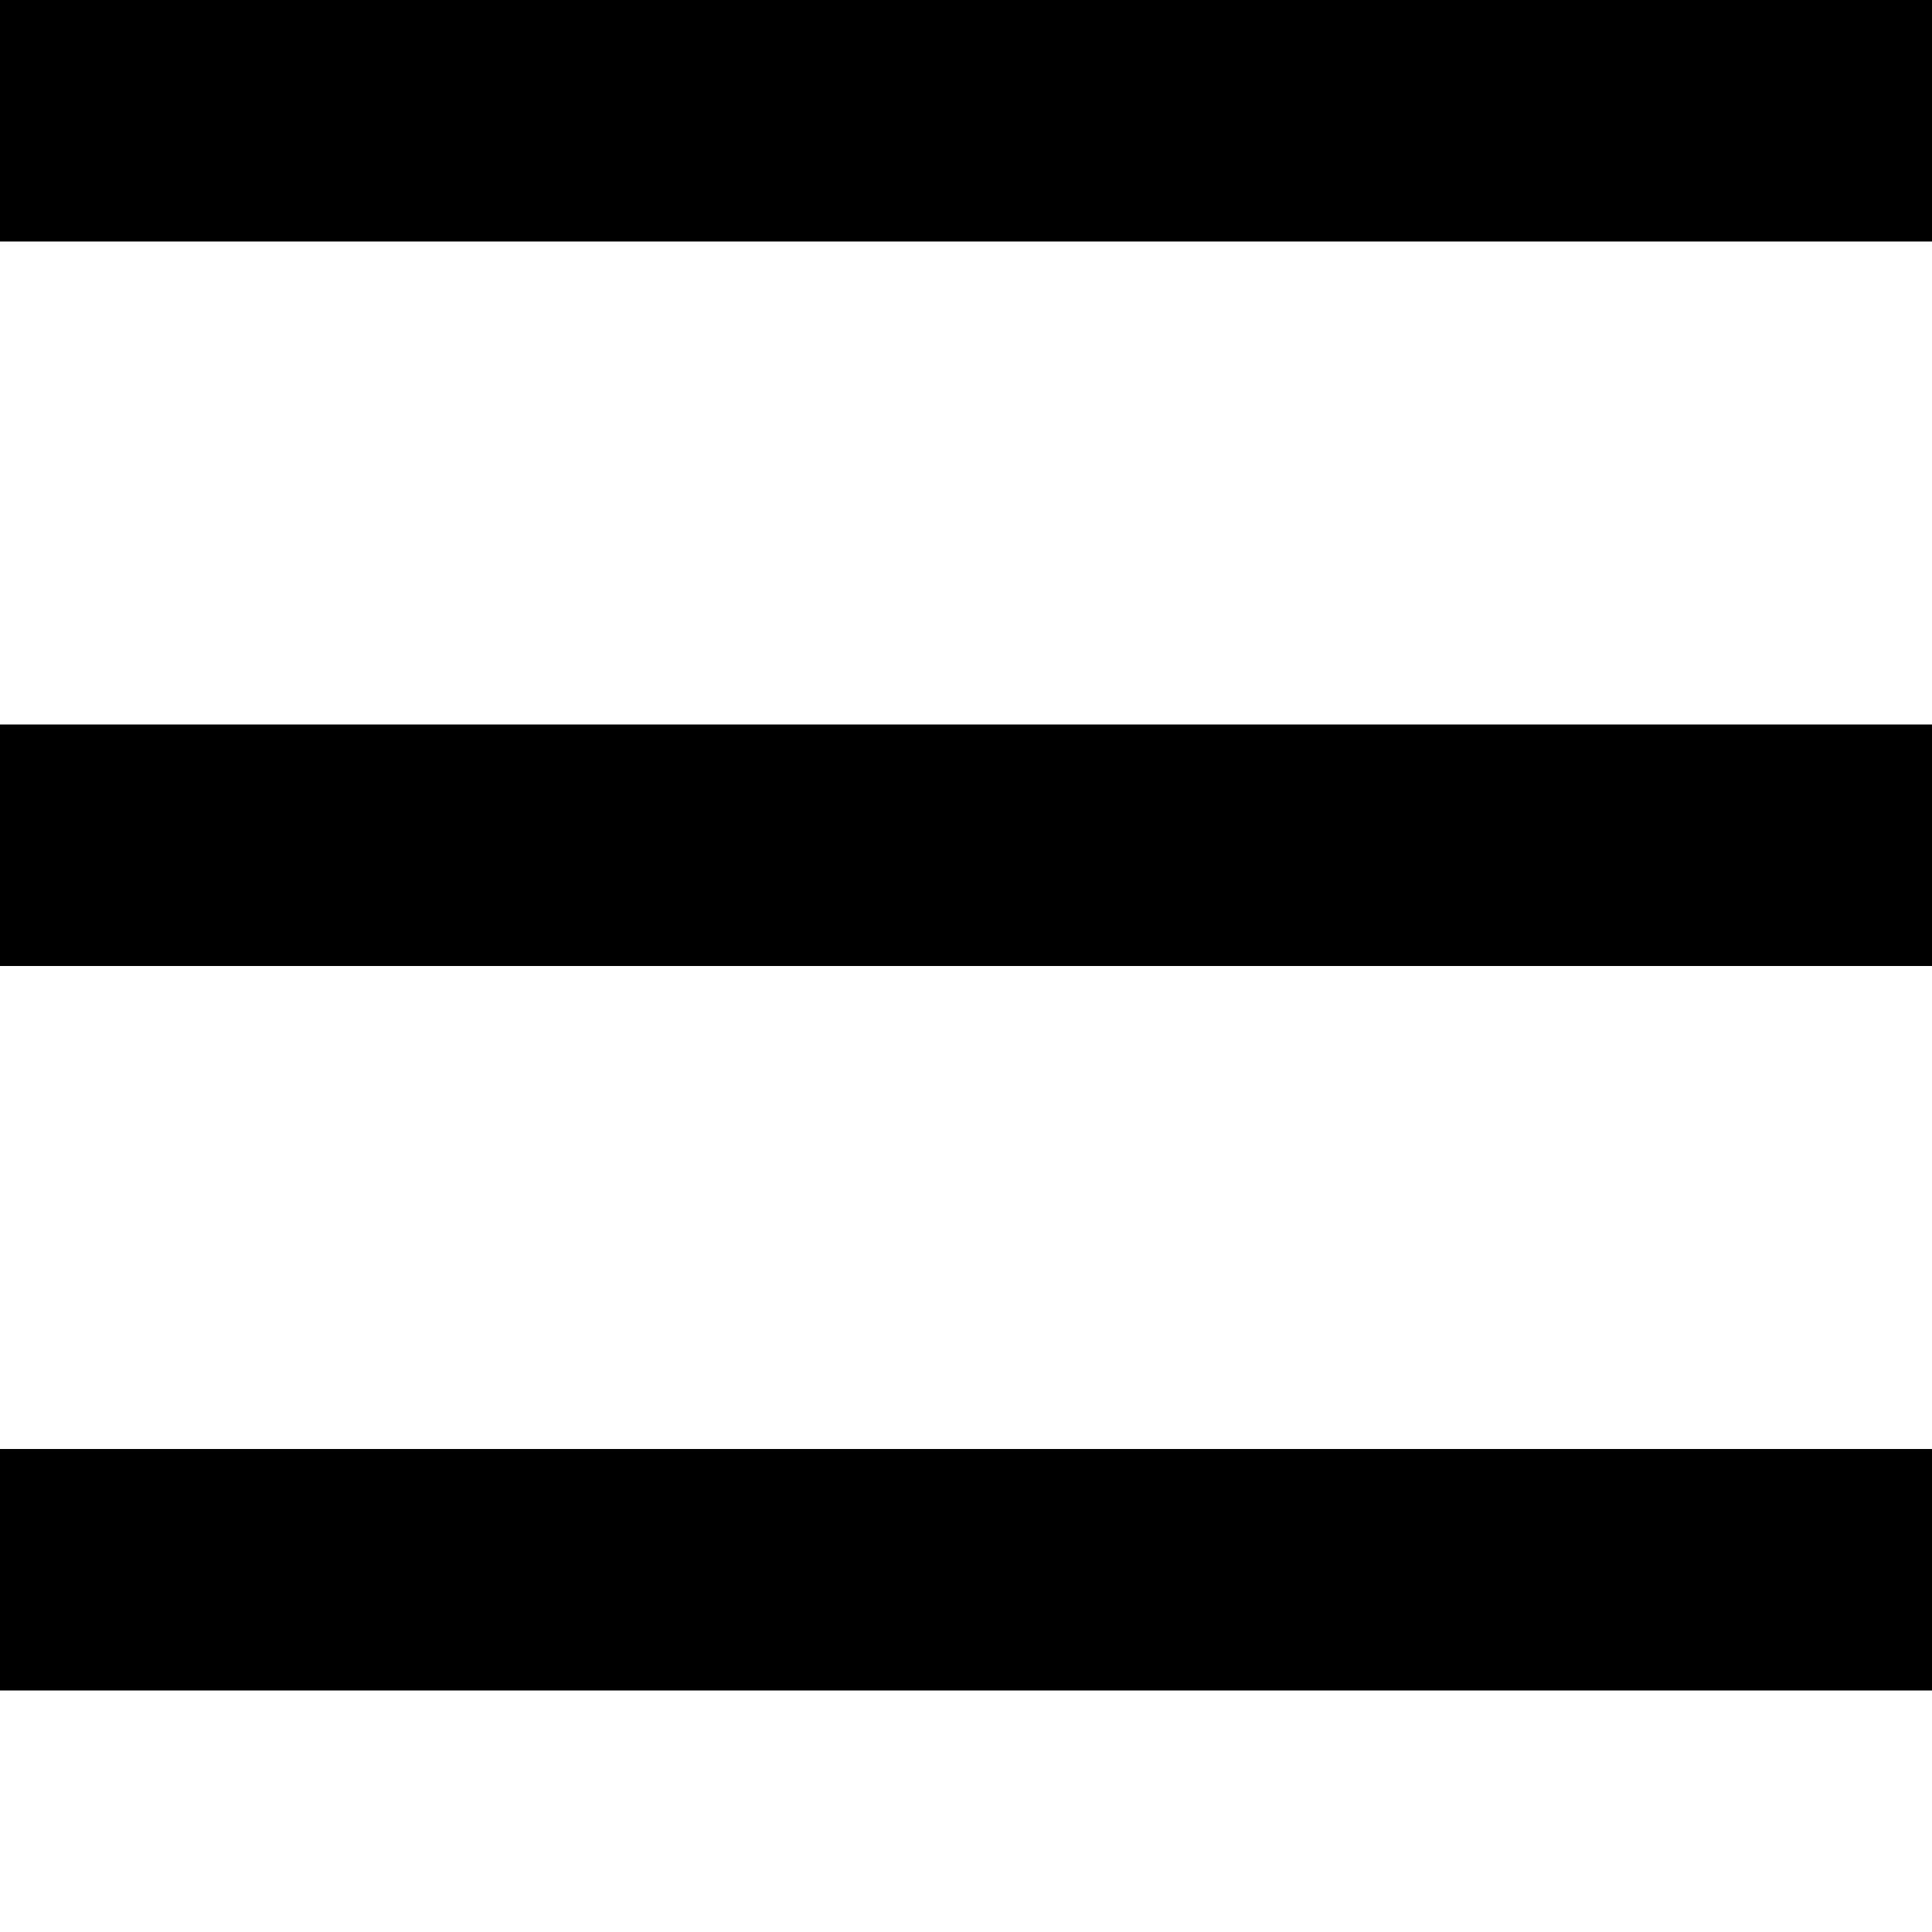
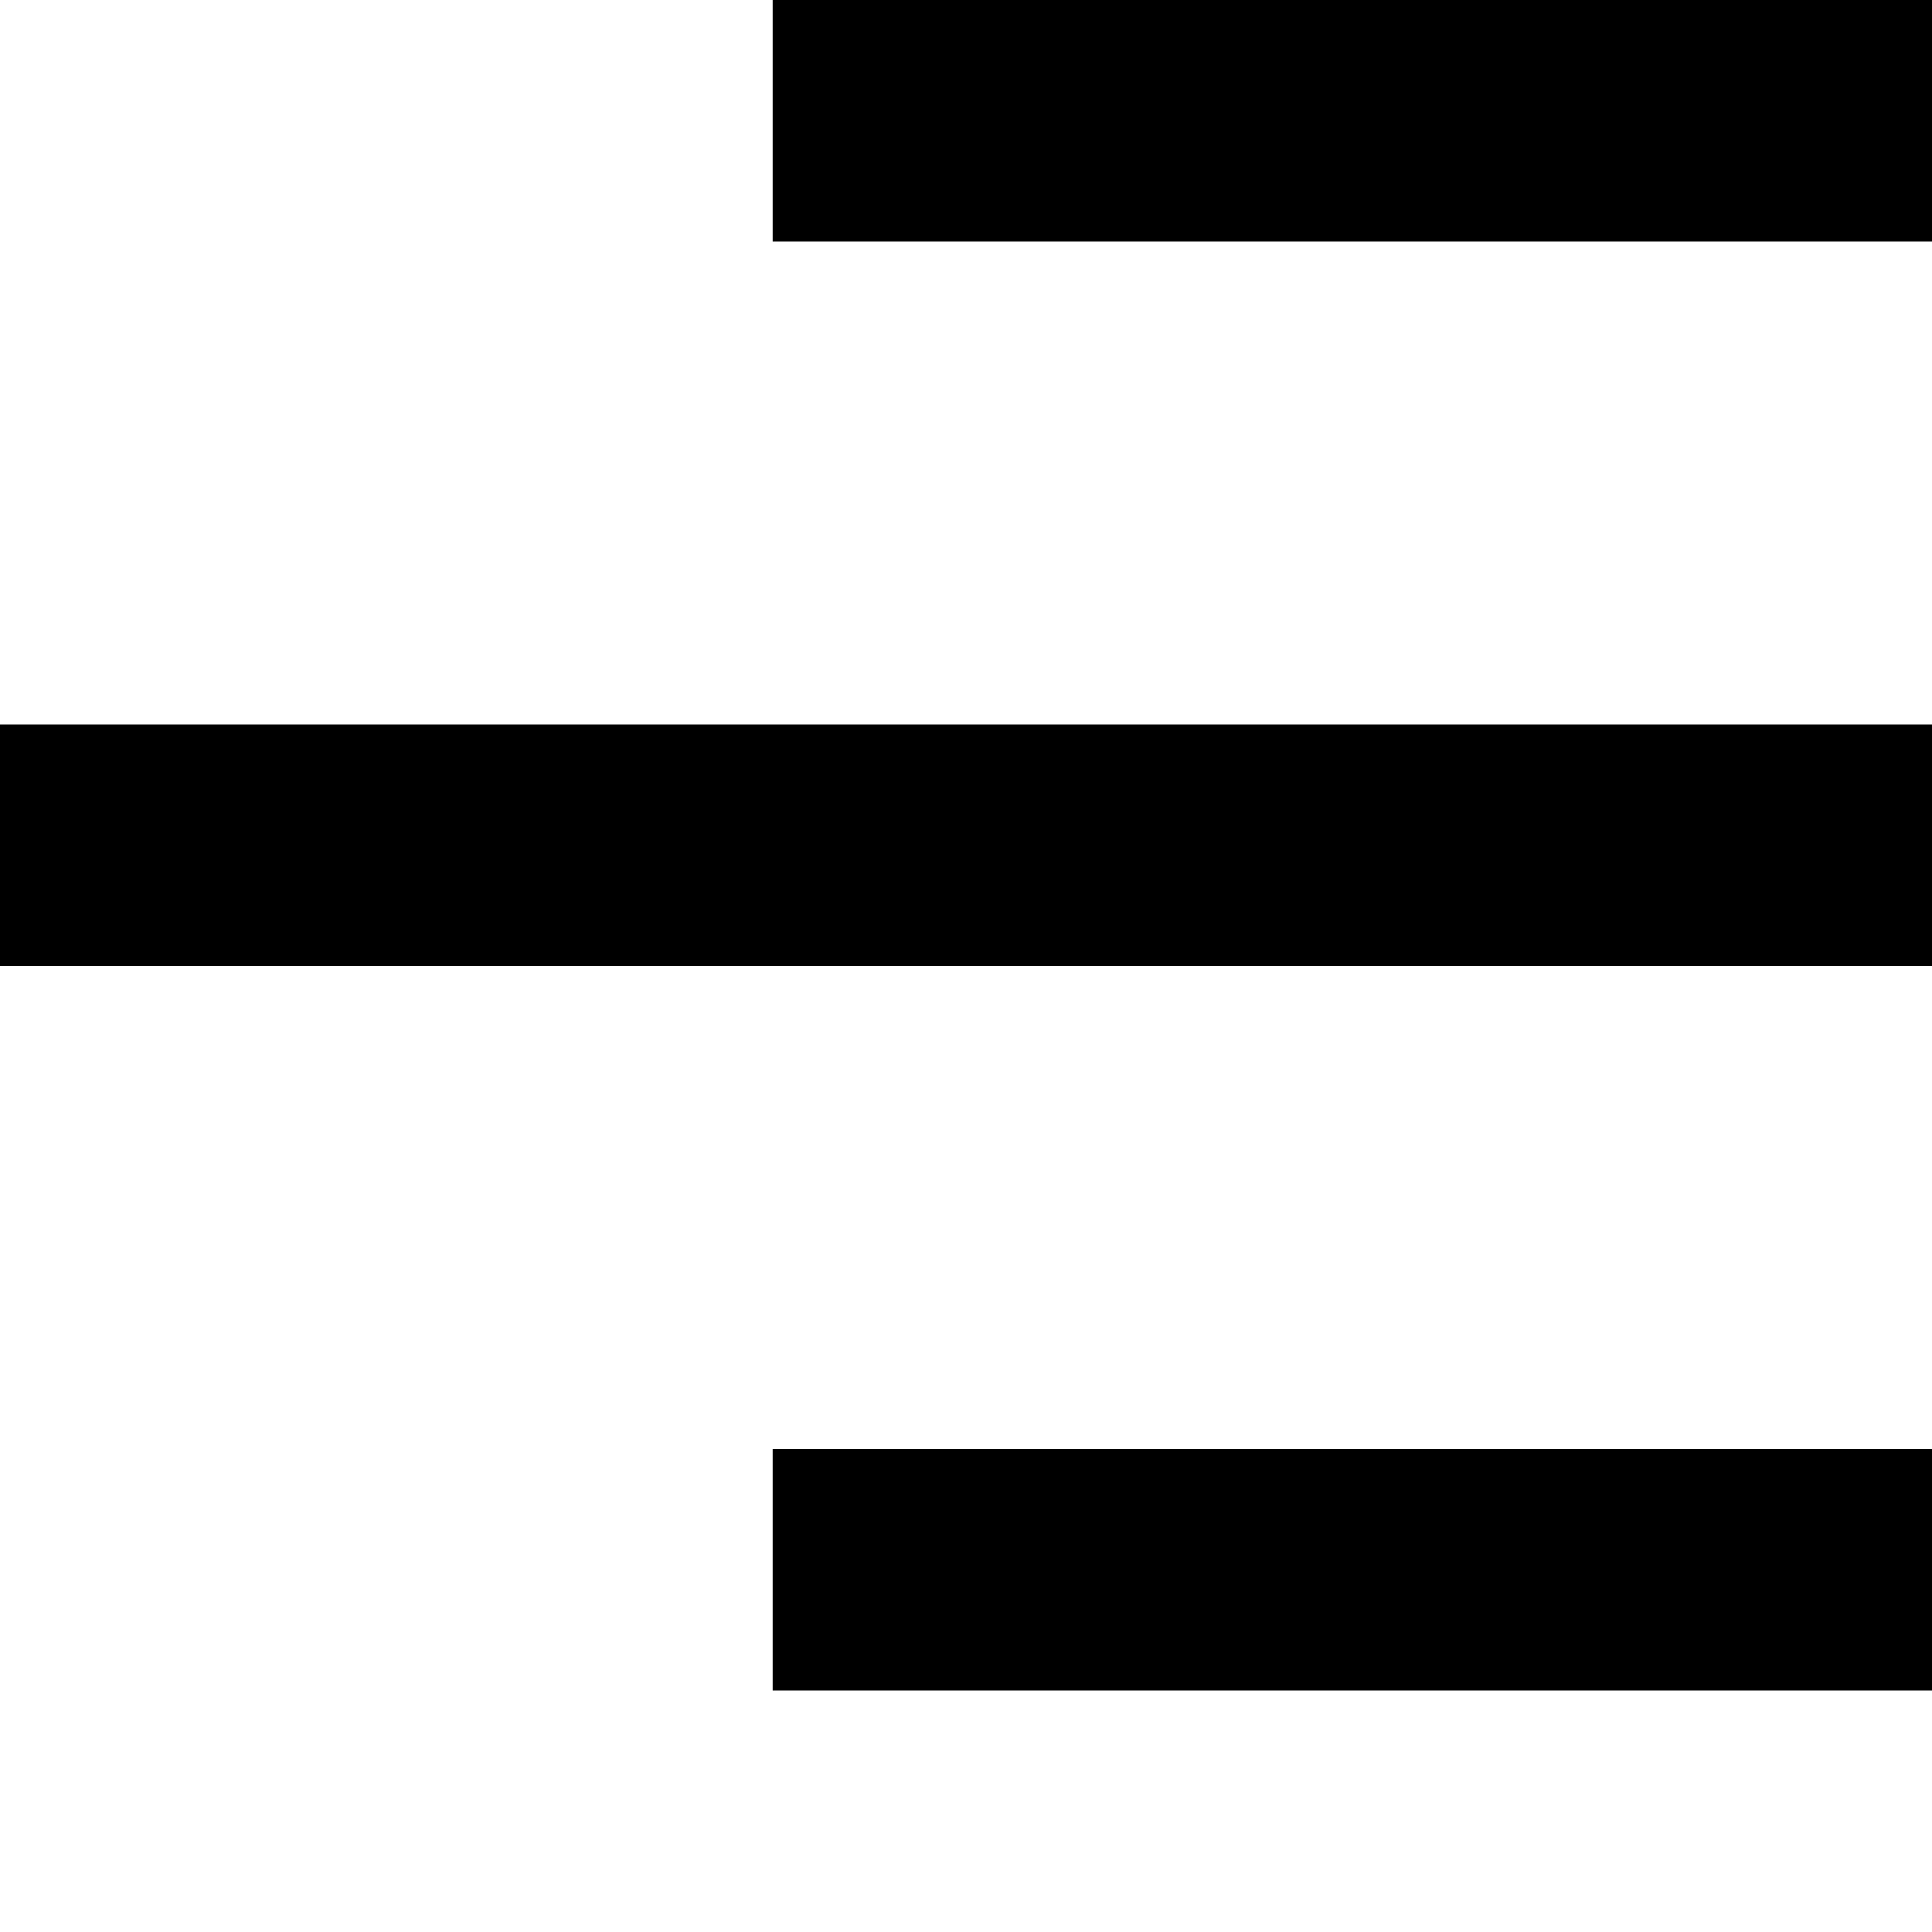
<svg xmlns="http://www.w3.org/2000/svg" version="1.1" id="Layer_1" zoomAndPan="disable" x="0px" y="0px" width="16px" height="16px" viewBox="0 0 16 16" enable-background="new 0 0 16 16" xml:space="preserve">
-   <line fill="none" stroke="#000000" stroke-width="2" x1="0" y1="1" x2="16" y2="1" />
+   <line fill="none" stroke="#000000" stroke-width="2" x1="6.399" y1="1" x2="16" y2="1" />
  <line fill="none" stroke="#000000" stroke-width="2" x1="0" y1="7" x2="16" y2="7" />
-   <line fill="none" stroke="#000000" stroke-width="2" x1="0" y1="13" x2="16" y2="13" />
+   <line fill="none" stroke="#000000" stroke-width="2" x1="6.399" y1="13" x2="16" y2="13" />
</svg>
